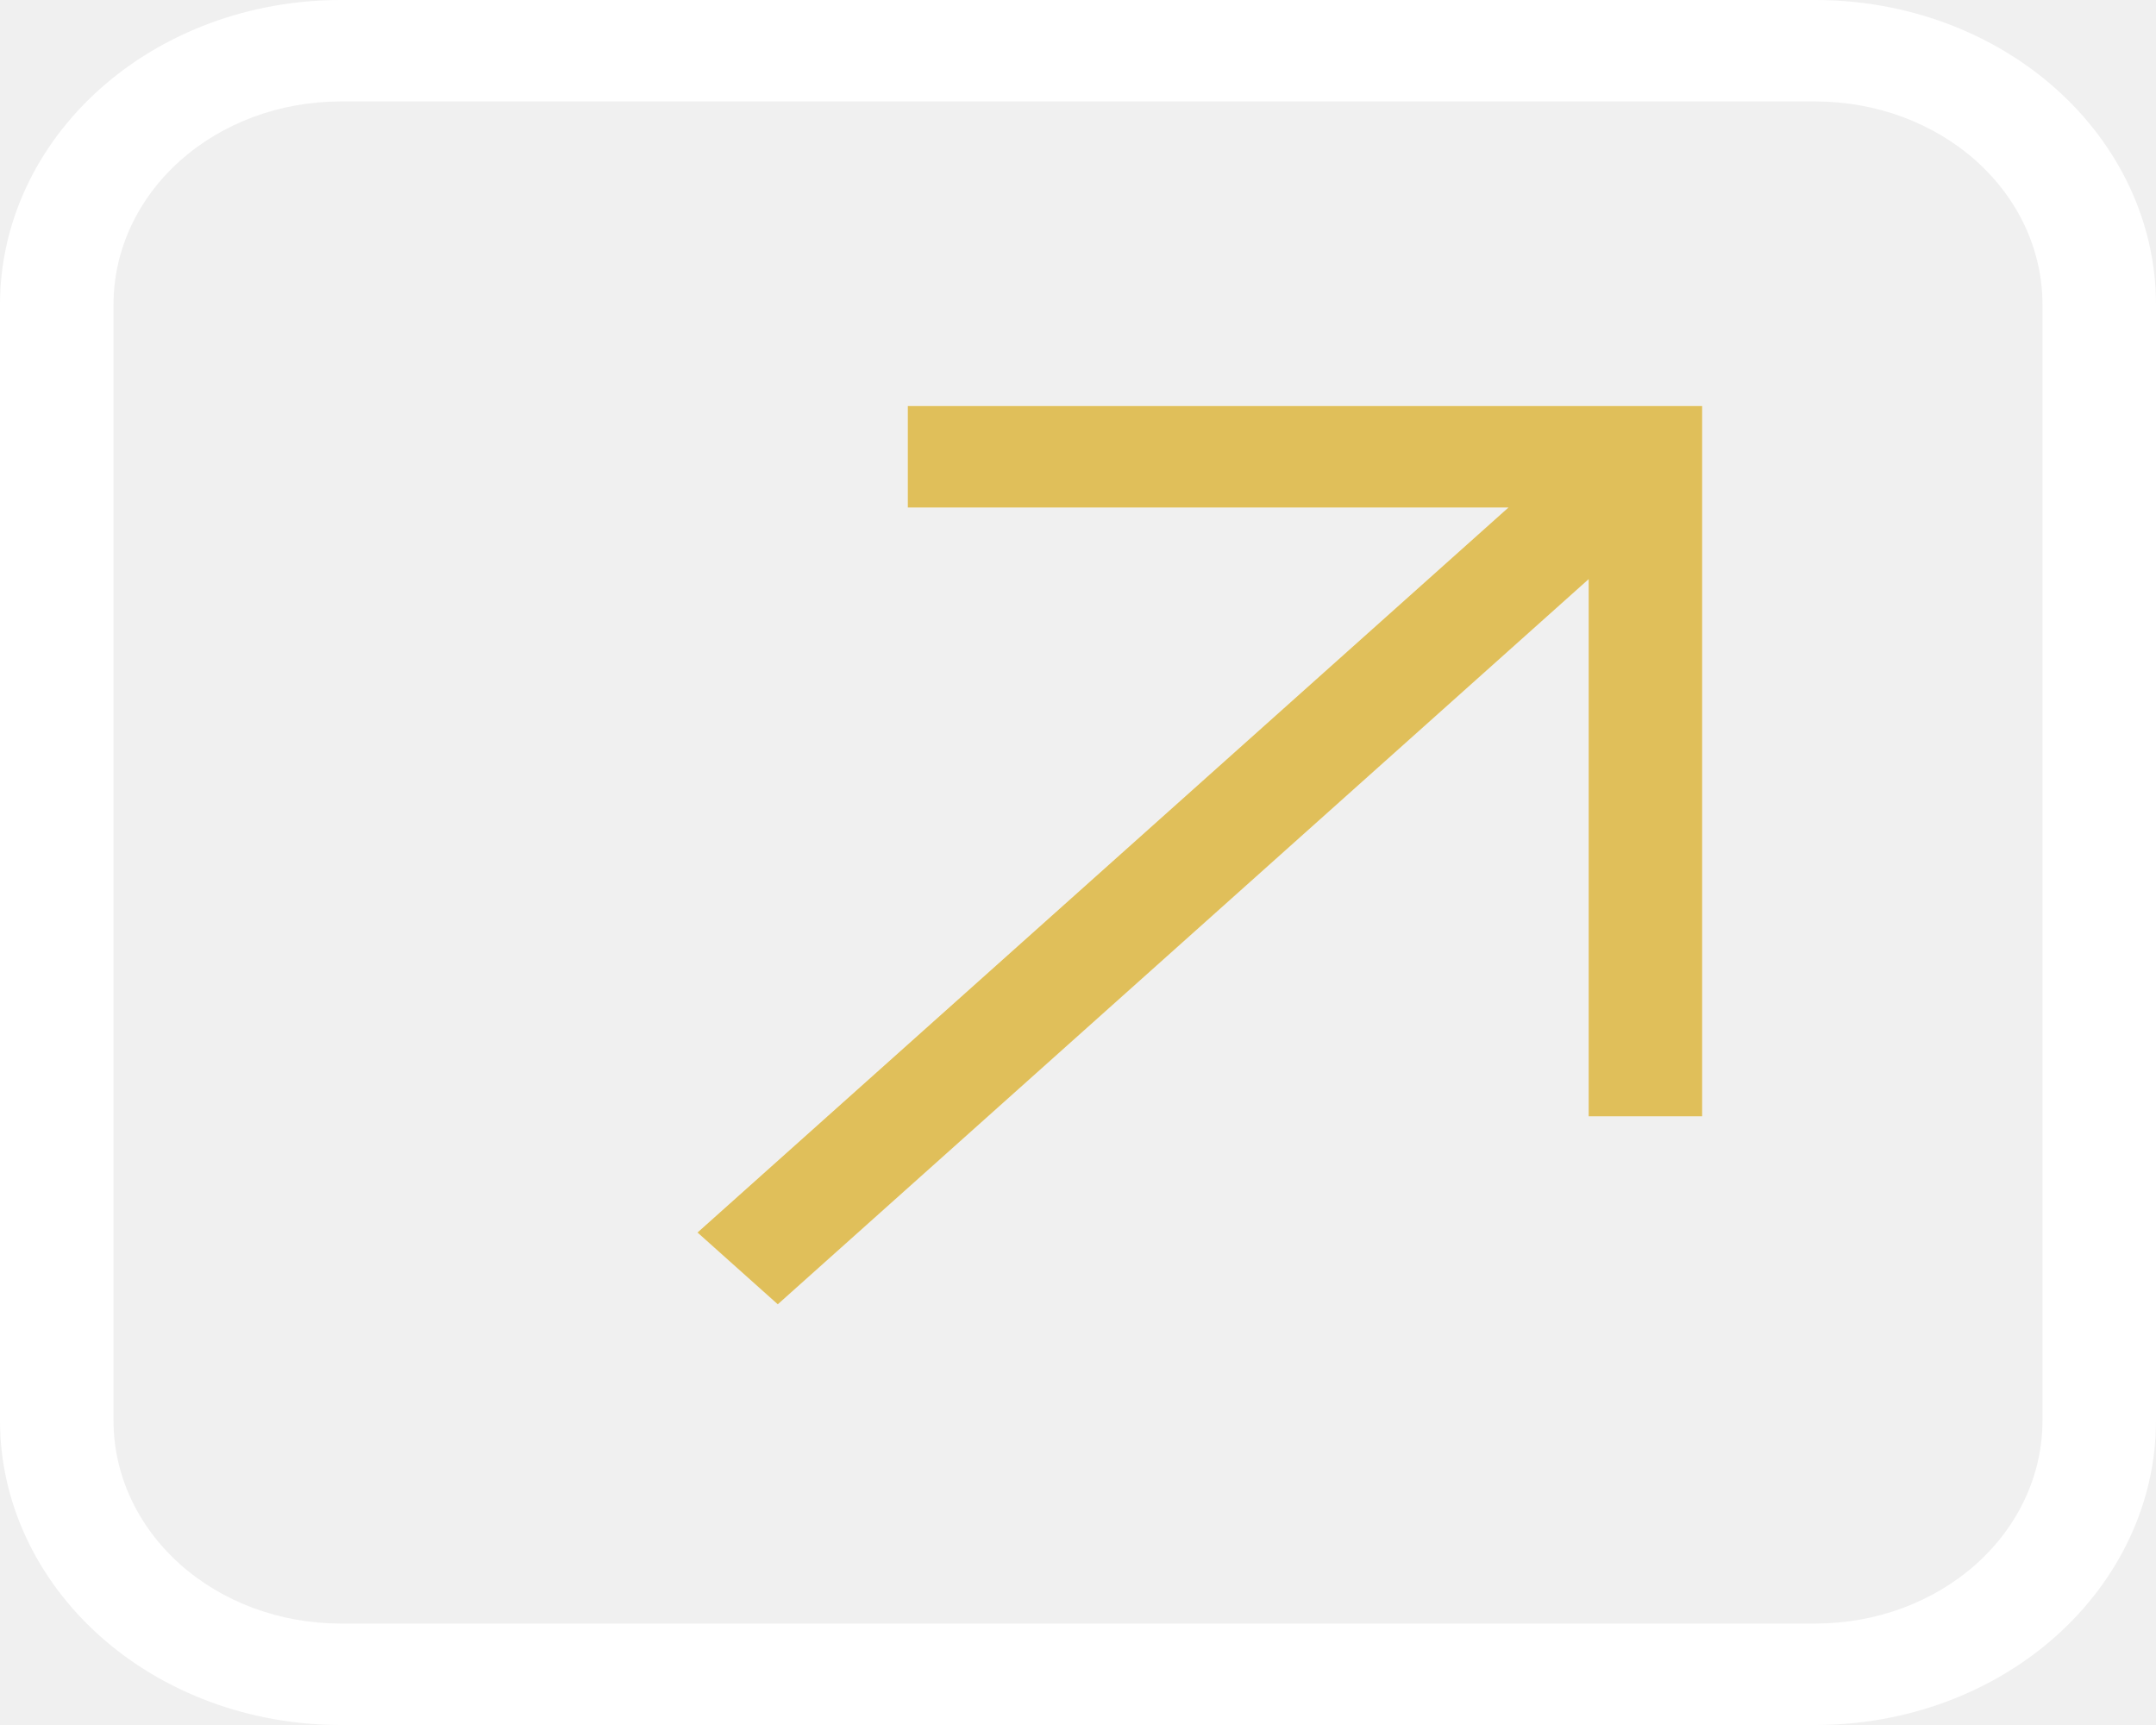
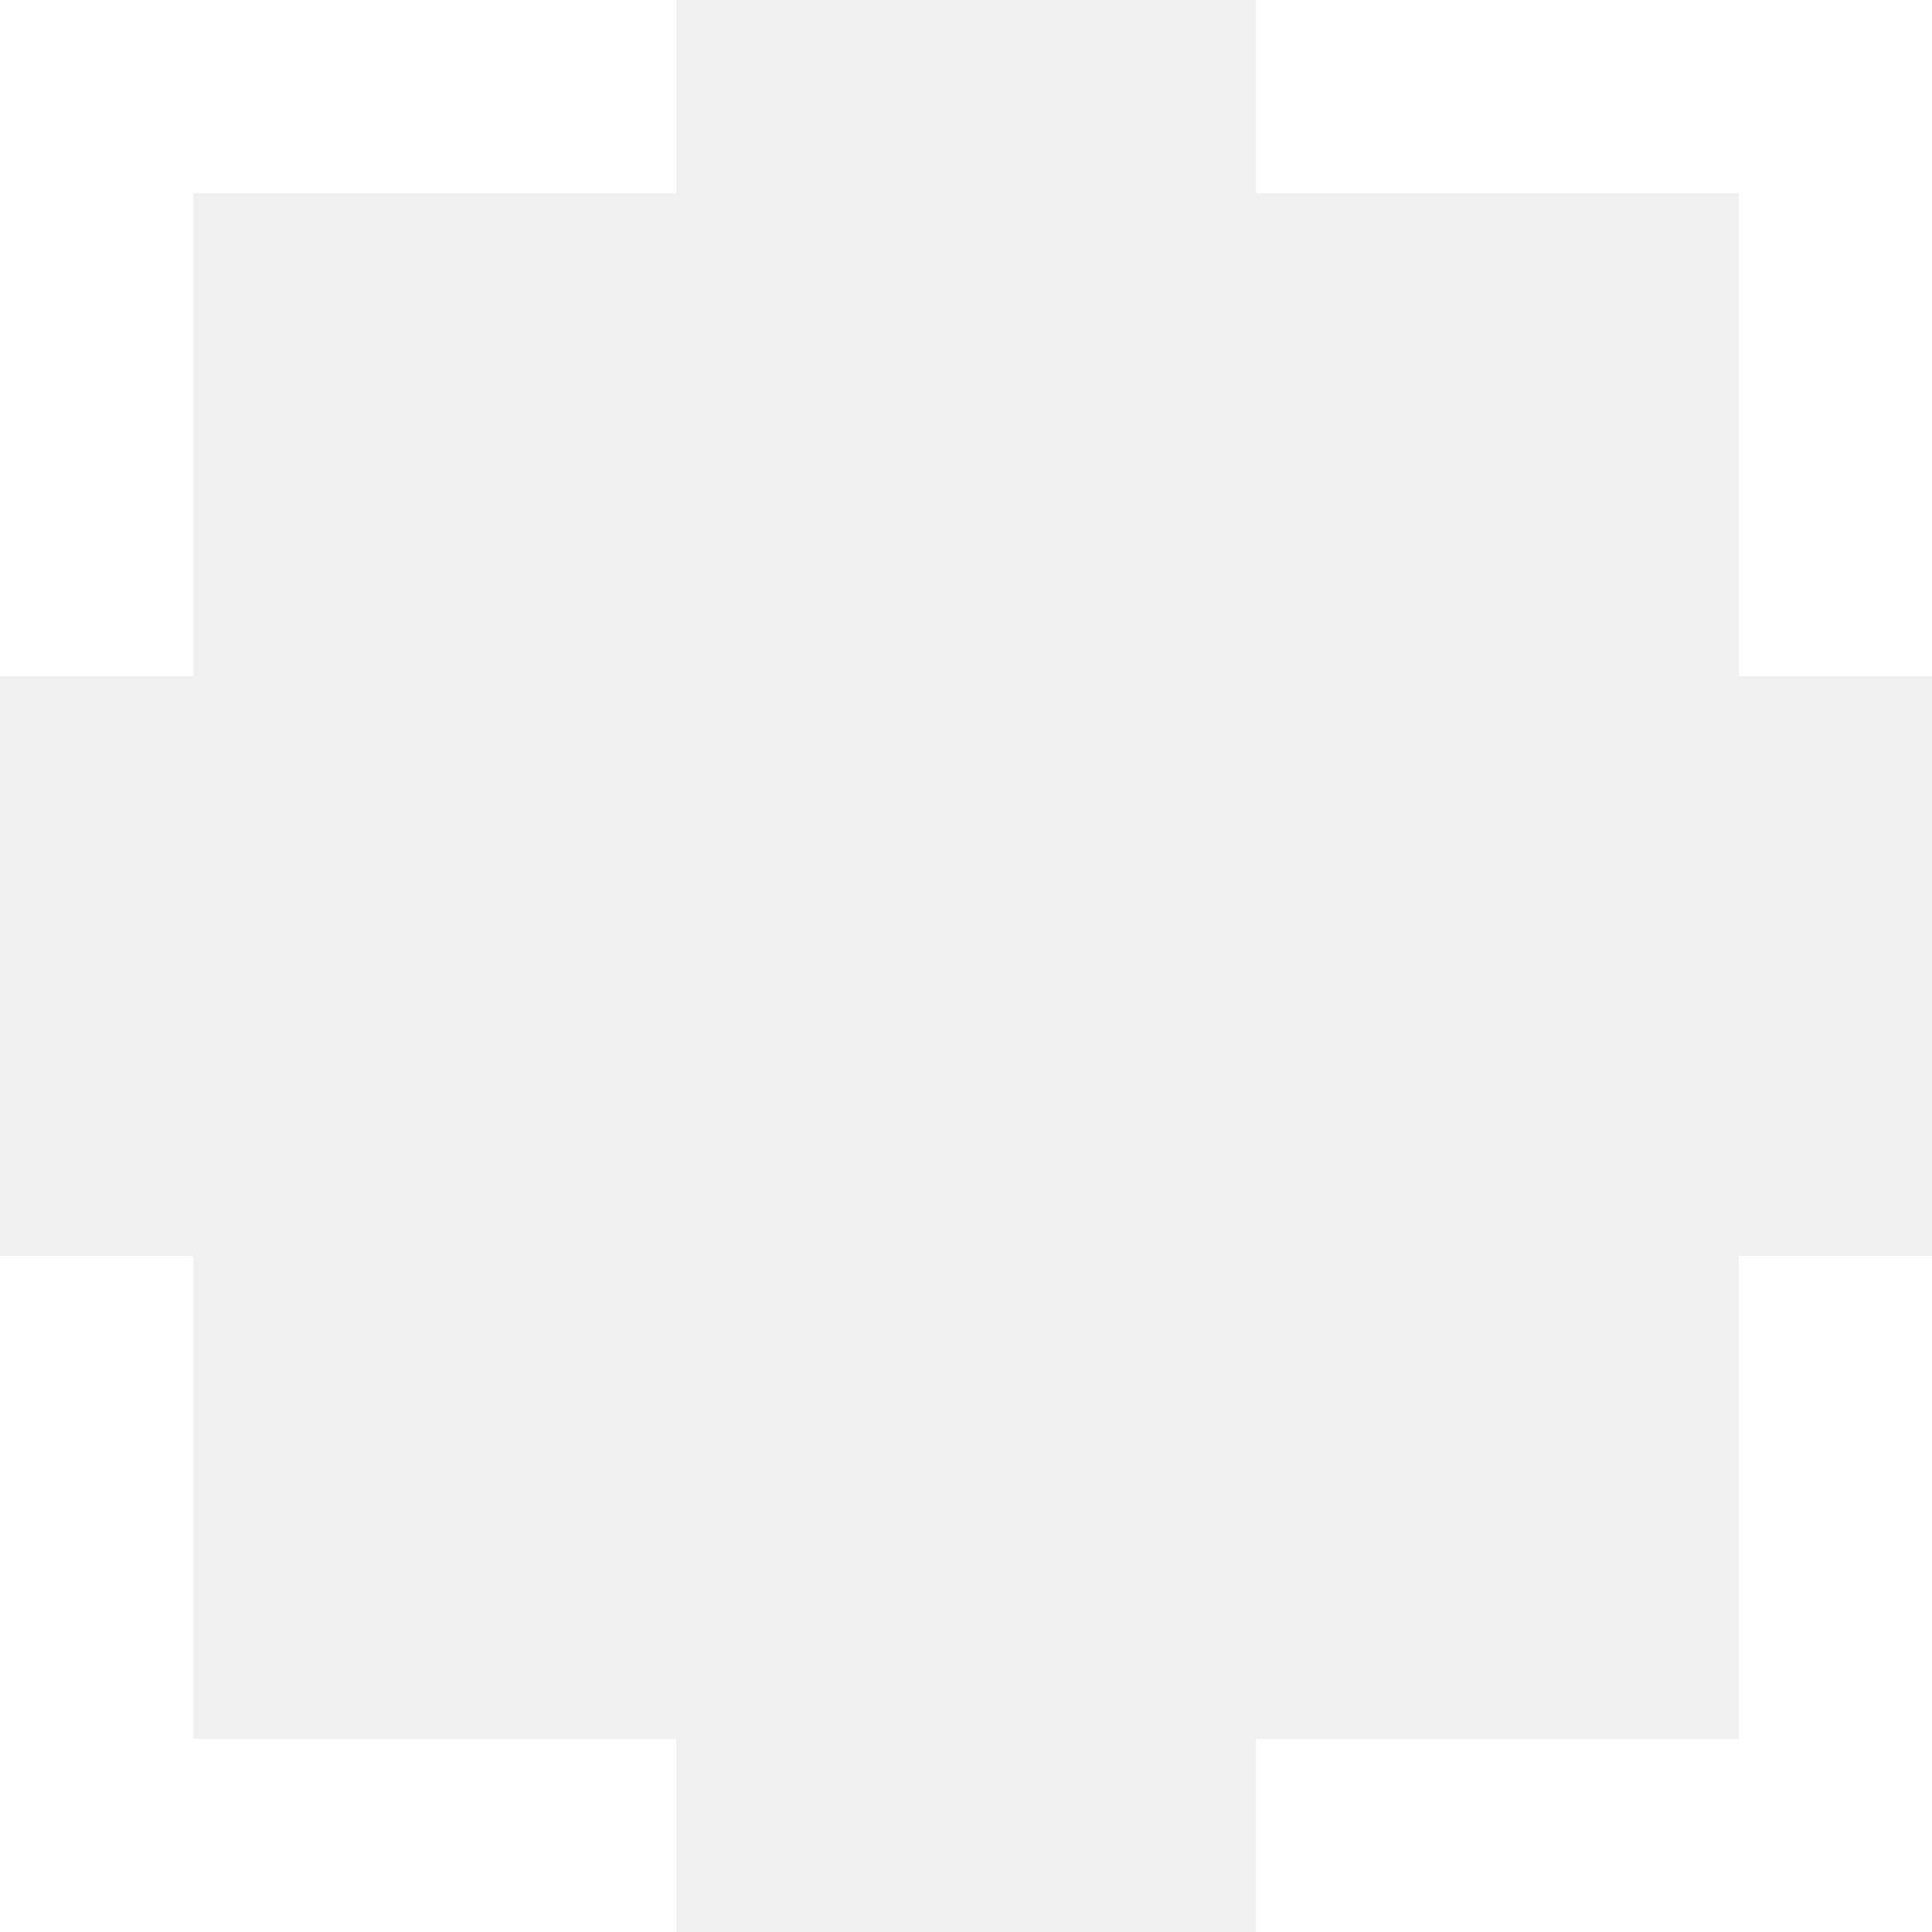
- <svg xmlns="http://www.w3.org/2000/svg" width="20" height="16" viewBox="0 0 20 16" fill="none">
-   <path d="M3.158 0H16.842C17.68 0 18.483 0.297 19.075 0.827C19.667 1.357 20 2.075 20 2.824V13.177C20 13.925 19.667 14.643 19.075 15.173C18.483 15.703 17.68 16 16.842 16H3.158C2.32 16 1.517 15.703 0.925 15.173C0.333 14.643 0 13.925 0 13.177V2.824C0 2.075 0.333 1.357 0.925 0.827C1.517 0.297 2.32 0 3.158 0ZM3.158 0.941C2.6 0.941 2.064 1.139 1.669 1.492C1.274 1.846 1.053 2.324 1.053 2.824V13.177C1.053 13.676 1.274 14.155 1.669 14.508C2.064 14.861 2.6 15.059 3.158 15.059H16.842C17.401 15.059 17.936 14.861 18.331 14.508C18.726 14.155 18.947 13.676 18.947 13.177V2.824C18.947 2.324 18.726 1.846 18.331 1.492C17.936 1.139 17.401 0.941 16.842 0.941H3.158ZM8.421 3.765H15.79V10.353H14.737V5.371L7.215 12.097L6.469 11.431L13.993 4.706H8.421V3.765Z" fill="white" />
-   <path fill-rule="evenodd" clip-rule="evenodd" d="M15.79 3.766H8.421V4.707H13.993L6.47 11.432L7.215 12.098L14.737 5.372V10.354H15.79V3.766Z" fill="#E0BF5A" />
+ <svg xmlns="http://www.w3.org/2000/svg" width="20" height="20" viewBox="0 0 20 20" fill="none">
+   <line x1="1" x2="1" y2="7" stroke="white" stroke-width="2" />
+   <line x1="1" y1="13" x2="1" y2="20" stroke="white" stroke-width="2" />
+   <line x1="19" x2="19" y2="7" stroke="white" stroke-width="2" />
+   <line x1="19" y1="13" x2="19" y2="20" stroke="white" stroke-width="2" />
+   <line x1="20" y1="19" x2="13" y2="19" stroke="white" stroke-width="2" />
+   <line x1="7" y1="19" x2="1.2517e-06" y2="19" stroke="white" stroke-width="2" />
+   <line x1="20" y1="1" x2="13" y2="1" stroke="white" stroke-width="2" />
+   <line x1="7" y1="1" x2="1.2517e-06" y2="1" stroke="white" stroke-width="2" />
</svg>
